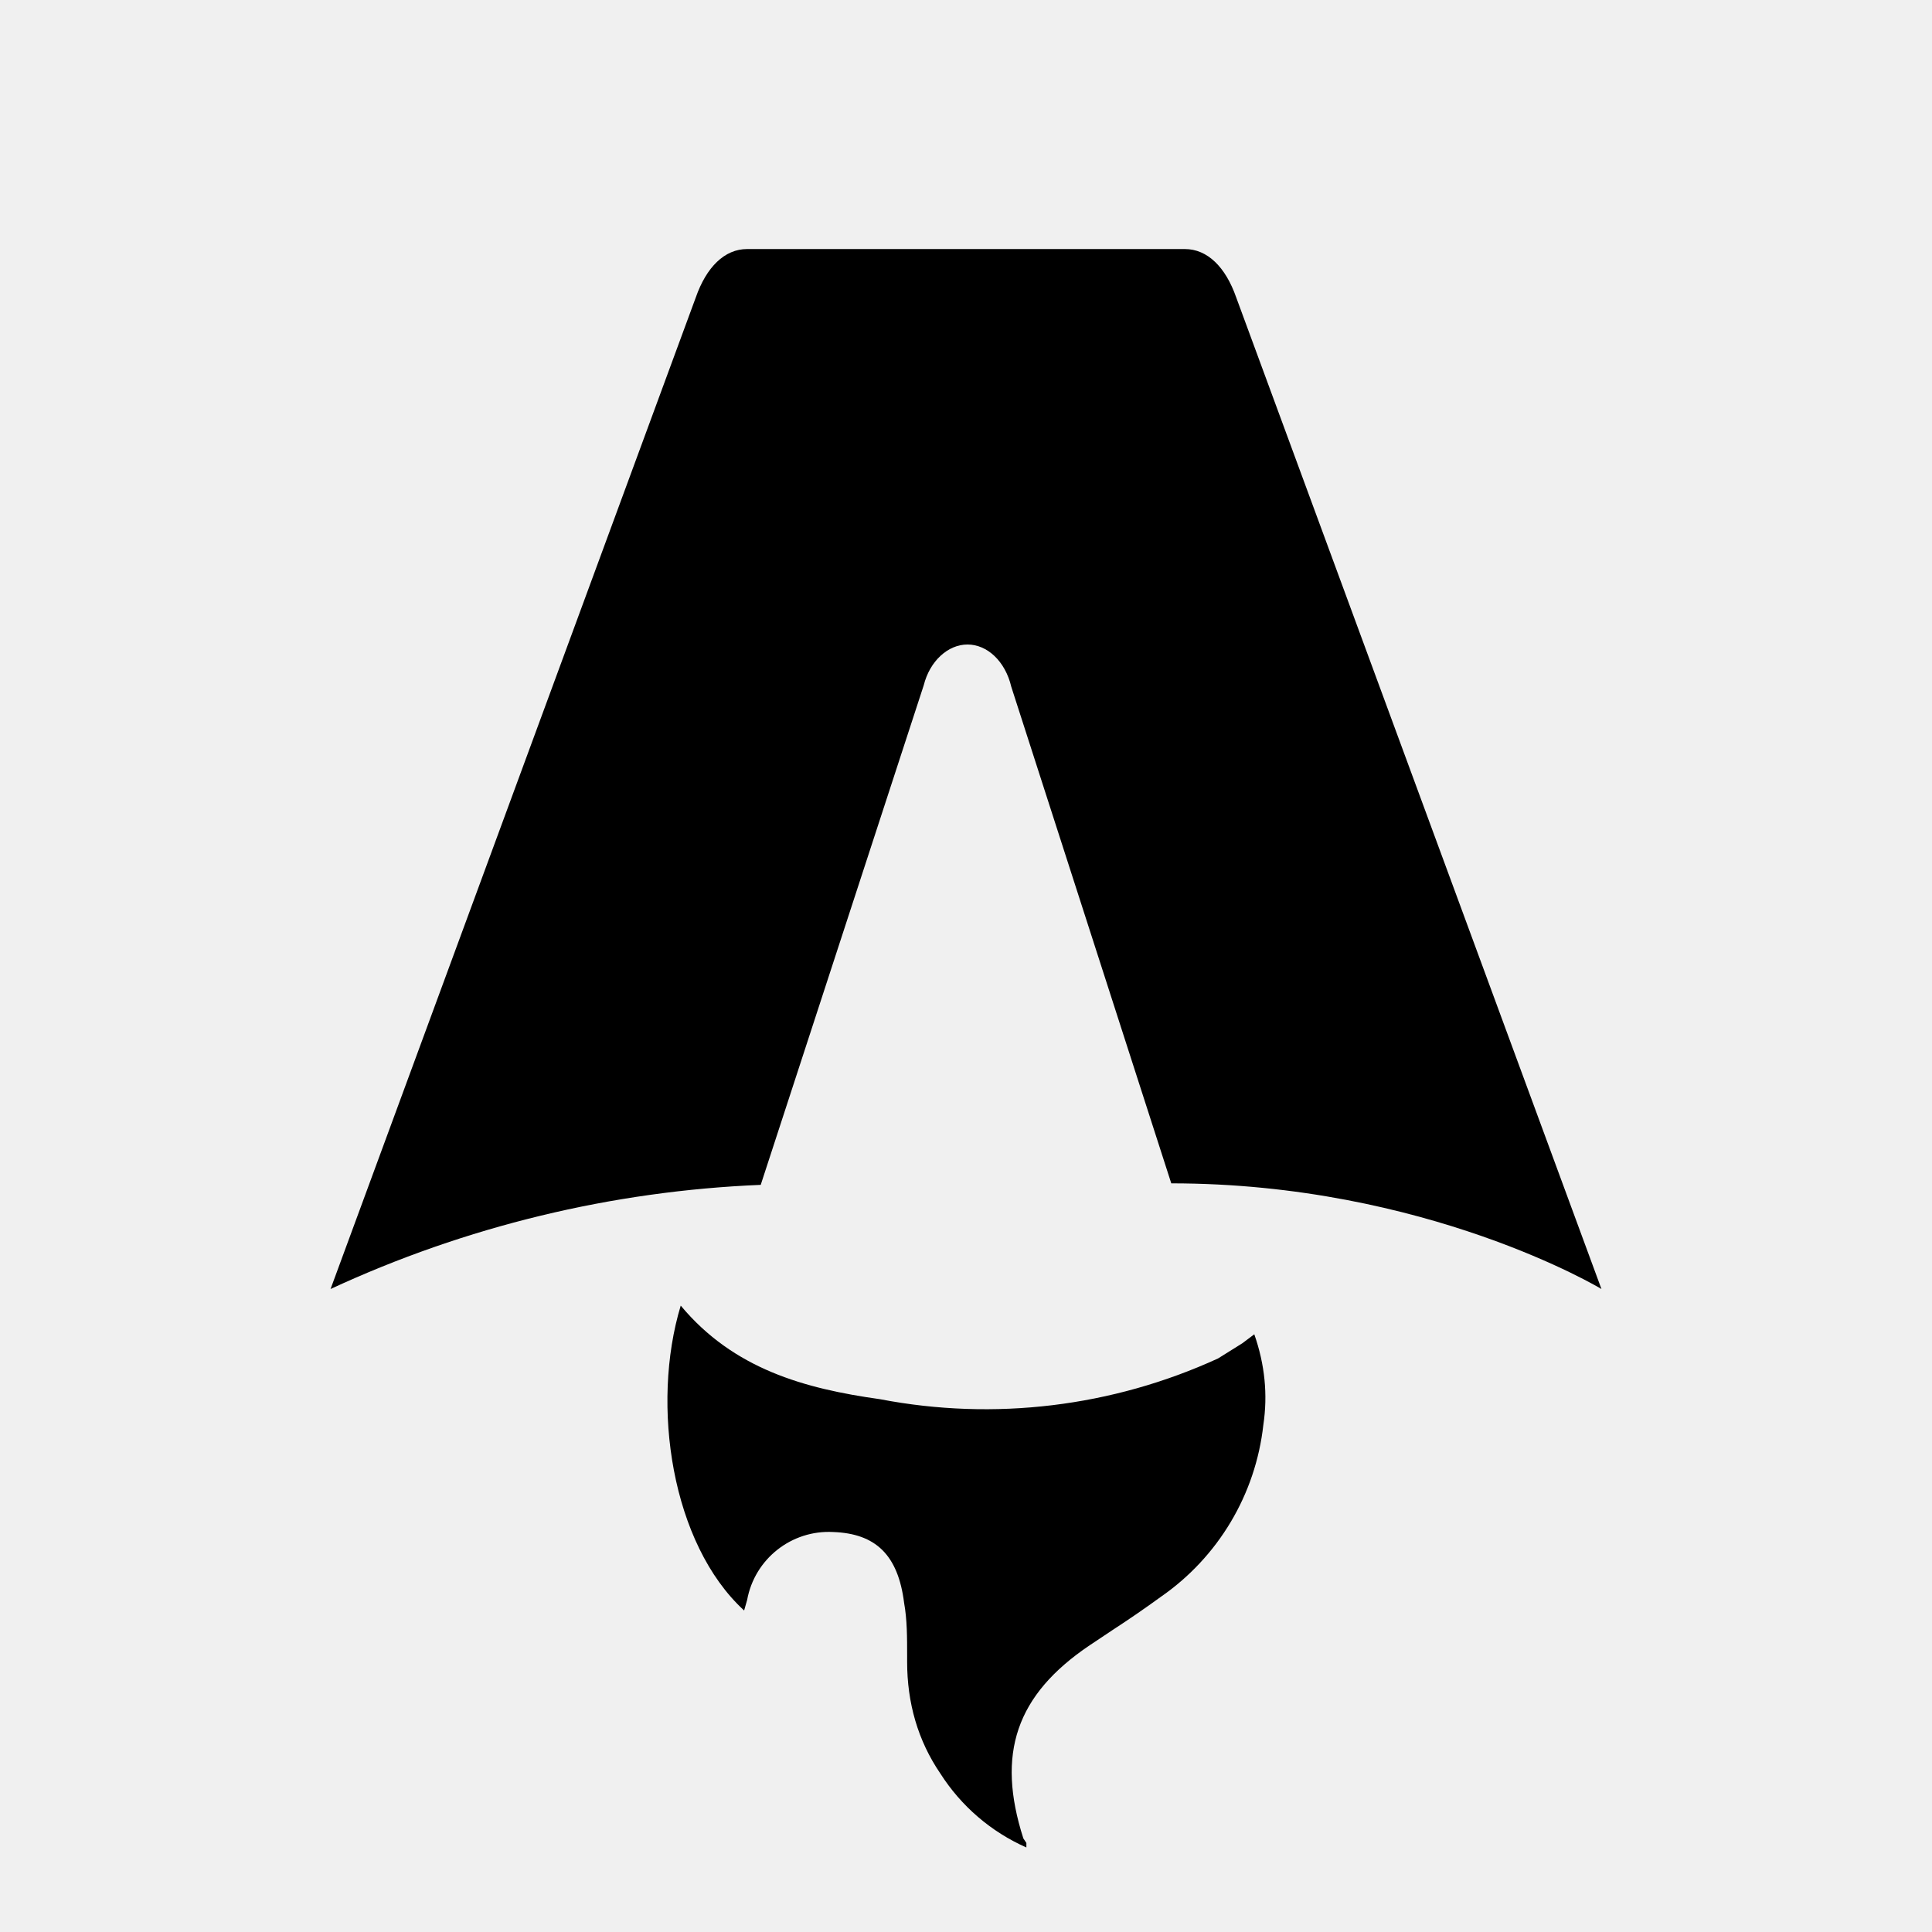
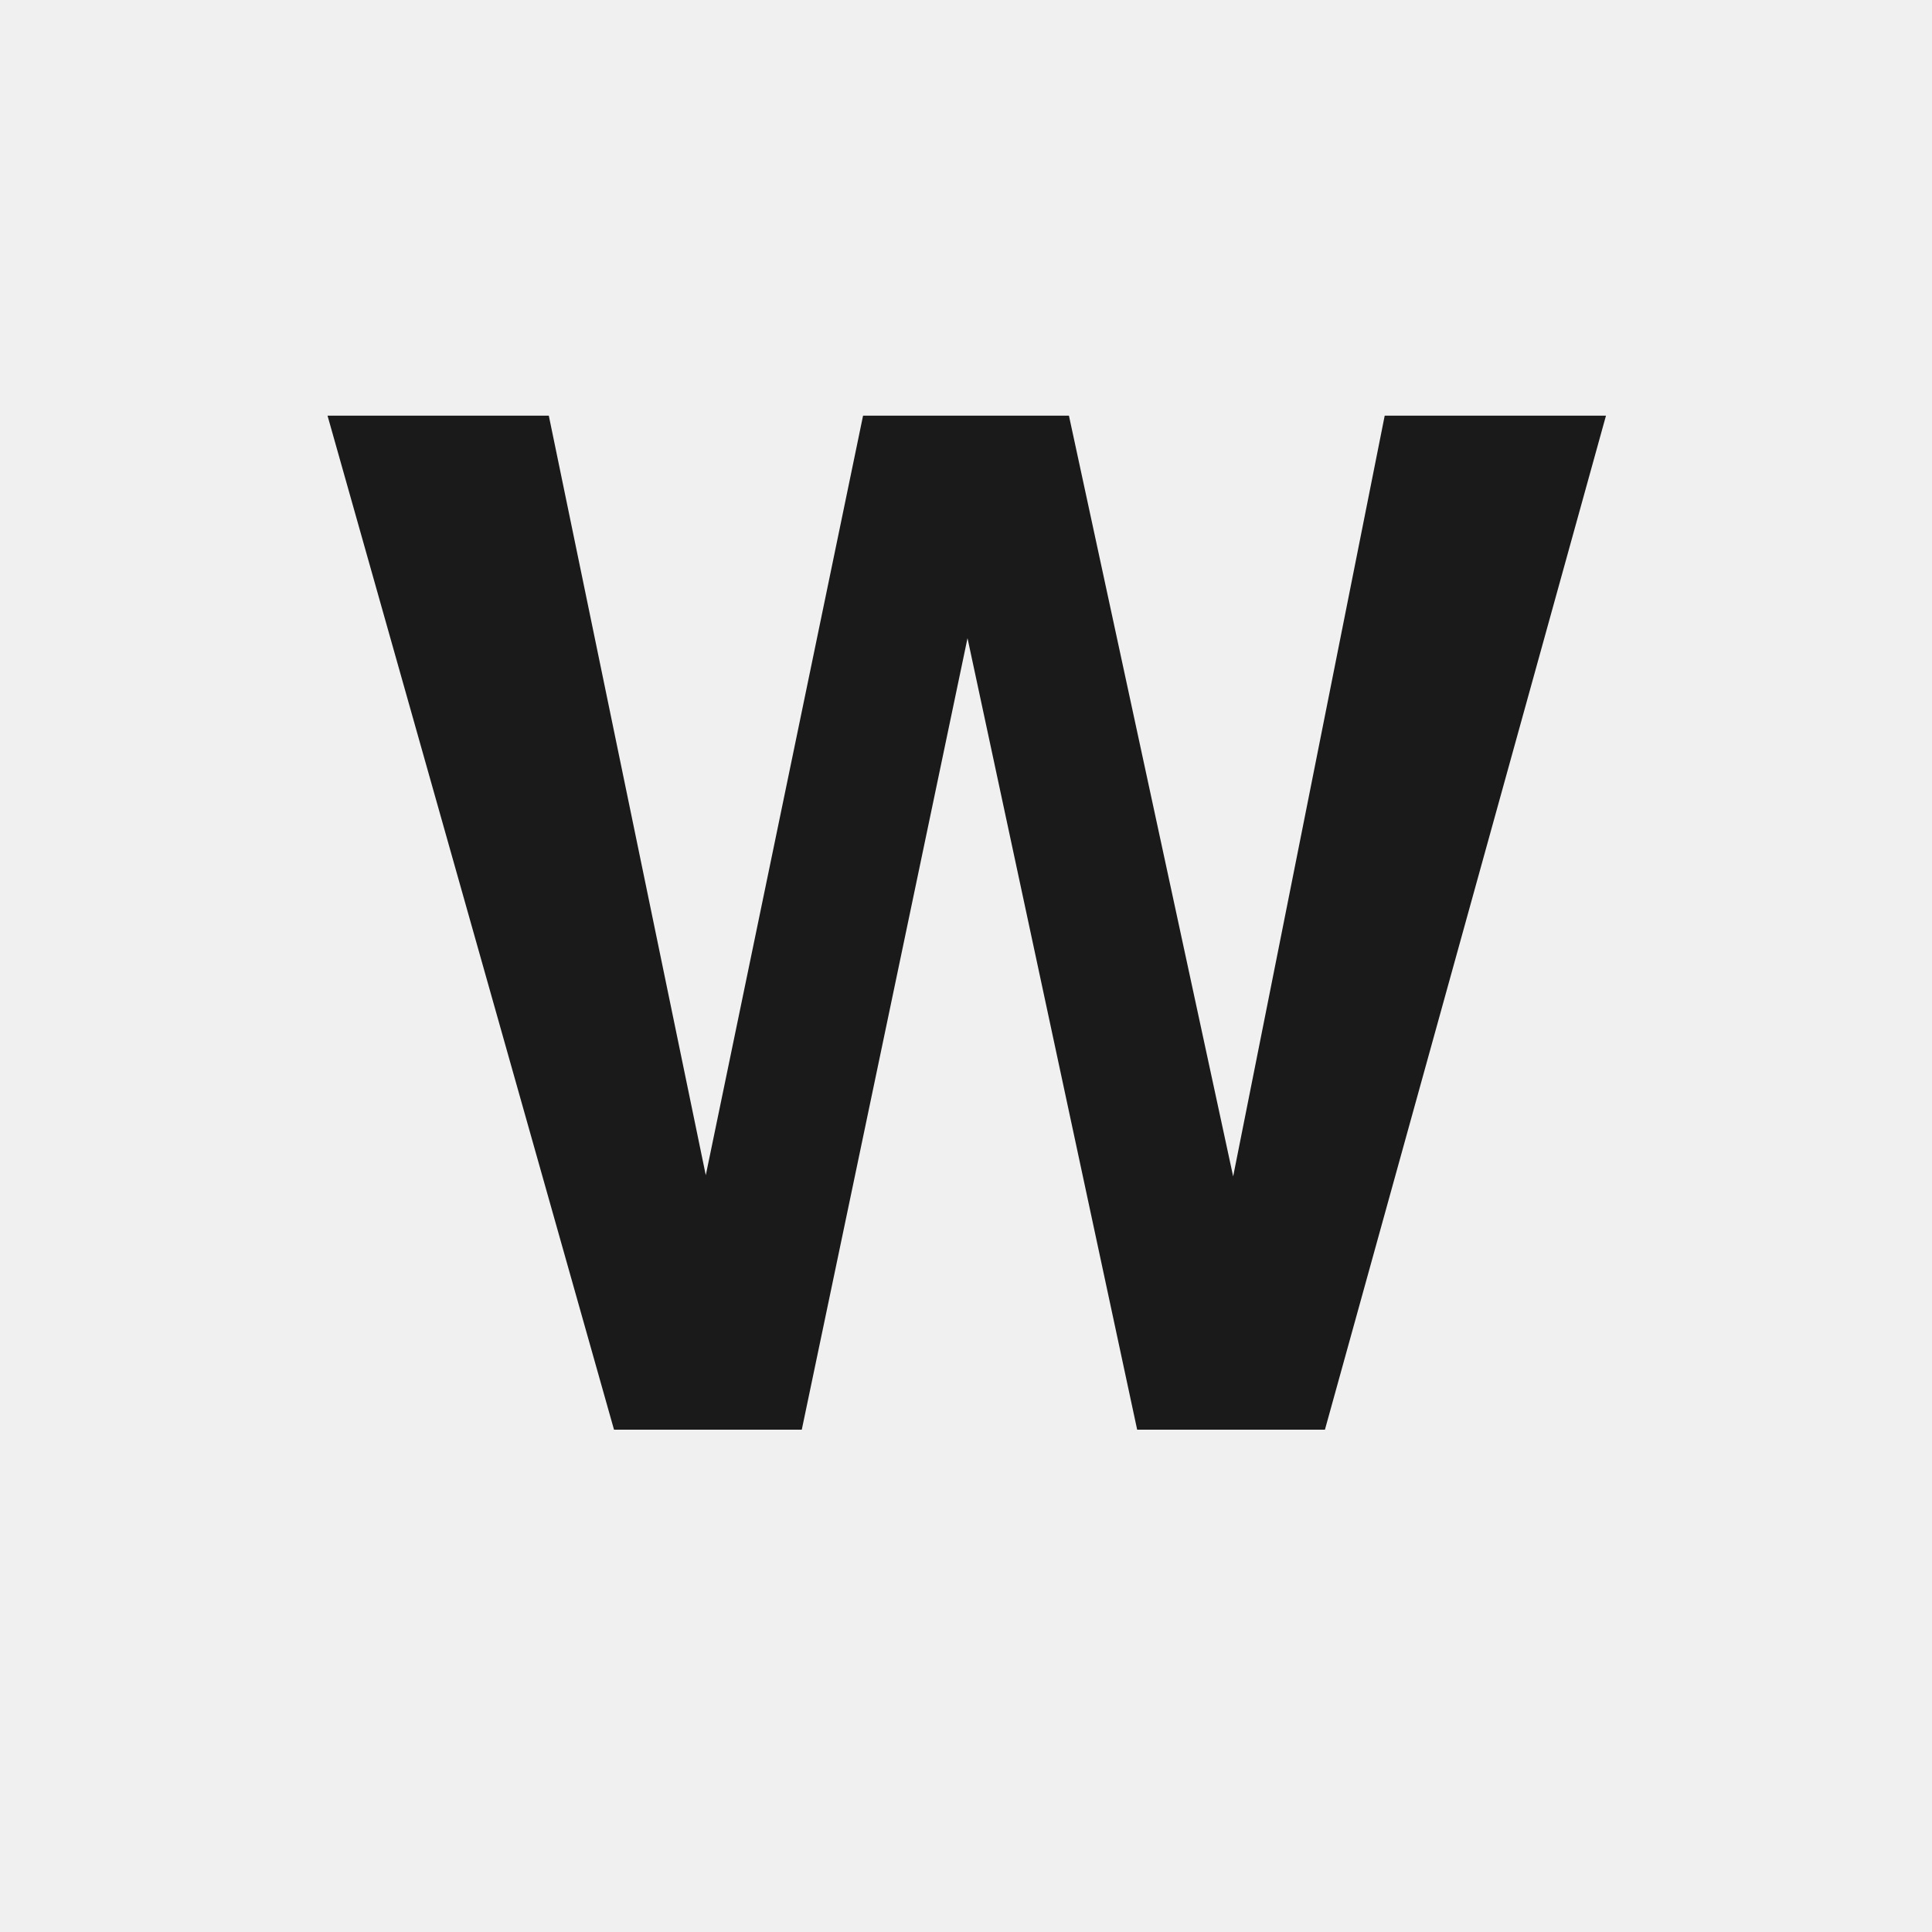
- <svg xmlns="http://www.w3.org/2000/svg" fill="none" viewBox="0 0 128 128">
-   <path d="M50.4 78.5a75.1 75.1 0 0 0-28.5 6.9l24.2-65.7c.7-2 1.9-3.2 3.4-3.2h29c1.5 0 2.7 1.2 3.4 3.2l24.2 65.7s-11.6-7-28.5-7L67 45.5c-.4-1.7-1.6-2.8-2.9-2.8-1.3 0-2.5 1.1-2.9 2.7L50.4 78.5Zm-1.1 28.2Zm-4.2-20.2c-2 6.6-.6 15.8 4.2 20.2a17.5 17.5 0 0 1 .2-.7 5.5 5.5 0 0 1 5.7-4.5c2.8.1 4.3 1.5 4.7 4.7.2 1.1.2 2.3.2 3.5v.4c0 2.7.7 5.2 2.2 7.4a13 13 0 0 0 5.7 4.9v-.3l-.2-.3c-1.8-5.6-.5-9.5 4.4-12.8l1.5-1a73 73 0 0 0 3.2-2.2 16 16 0 0 0 6.8-11.4c.3-2 .1-4-.6-6l-.8.6-1.6 1a37 37 0 0 1-22.4 2.7c-5-.7-9.7-2-13.2-6.2Z" />
+ <svg xmlns="http://www.w3.org/2000/svg" viewBox="0 0 100 100">
  <style>
-         path { fill: #000; }
-         @media (prefers-color-scheme: dark) {
-             path { fill: #FFF; }
-         }
-     </style>
+     text { font: 600 72px -apple-system, "Segoe UI", Helvetica, Arial, sans-serif; fill: #1a1a1a; }
+     @media (prefers-color-scheme: dark) { text { fill: #d6d6d6; } }
+   </style>
+   <text x="50" y="74" text-anchor="middle">W</text>
</svg>
